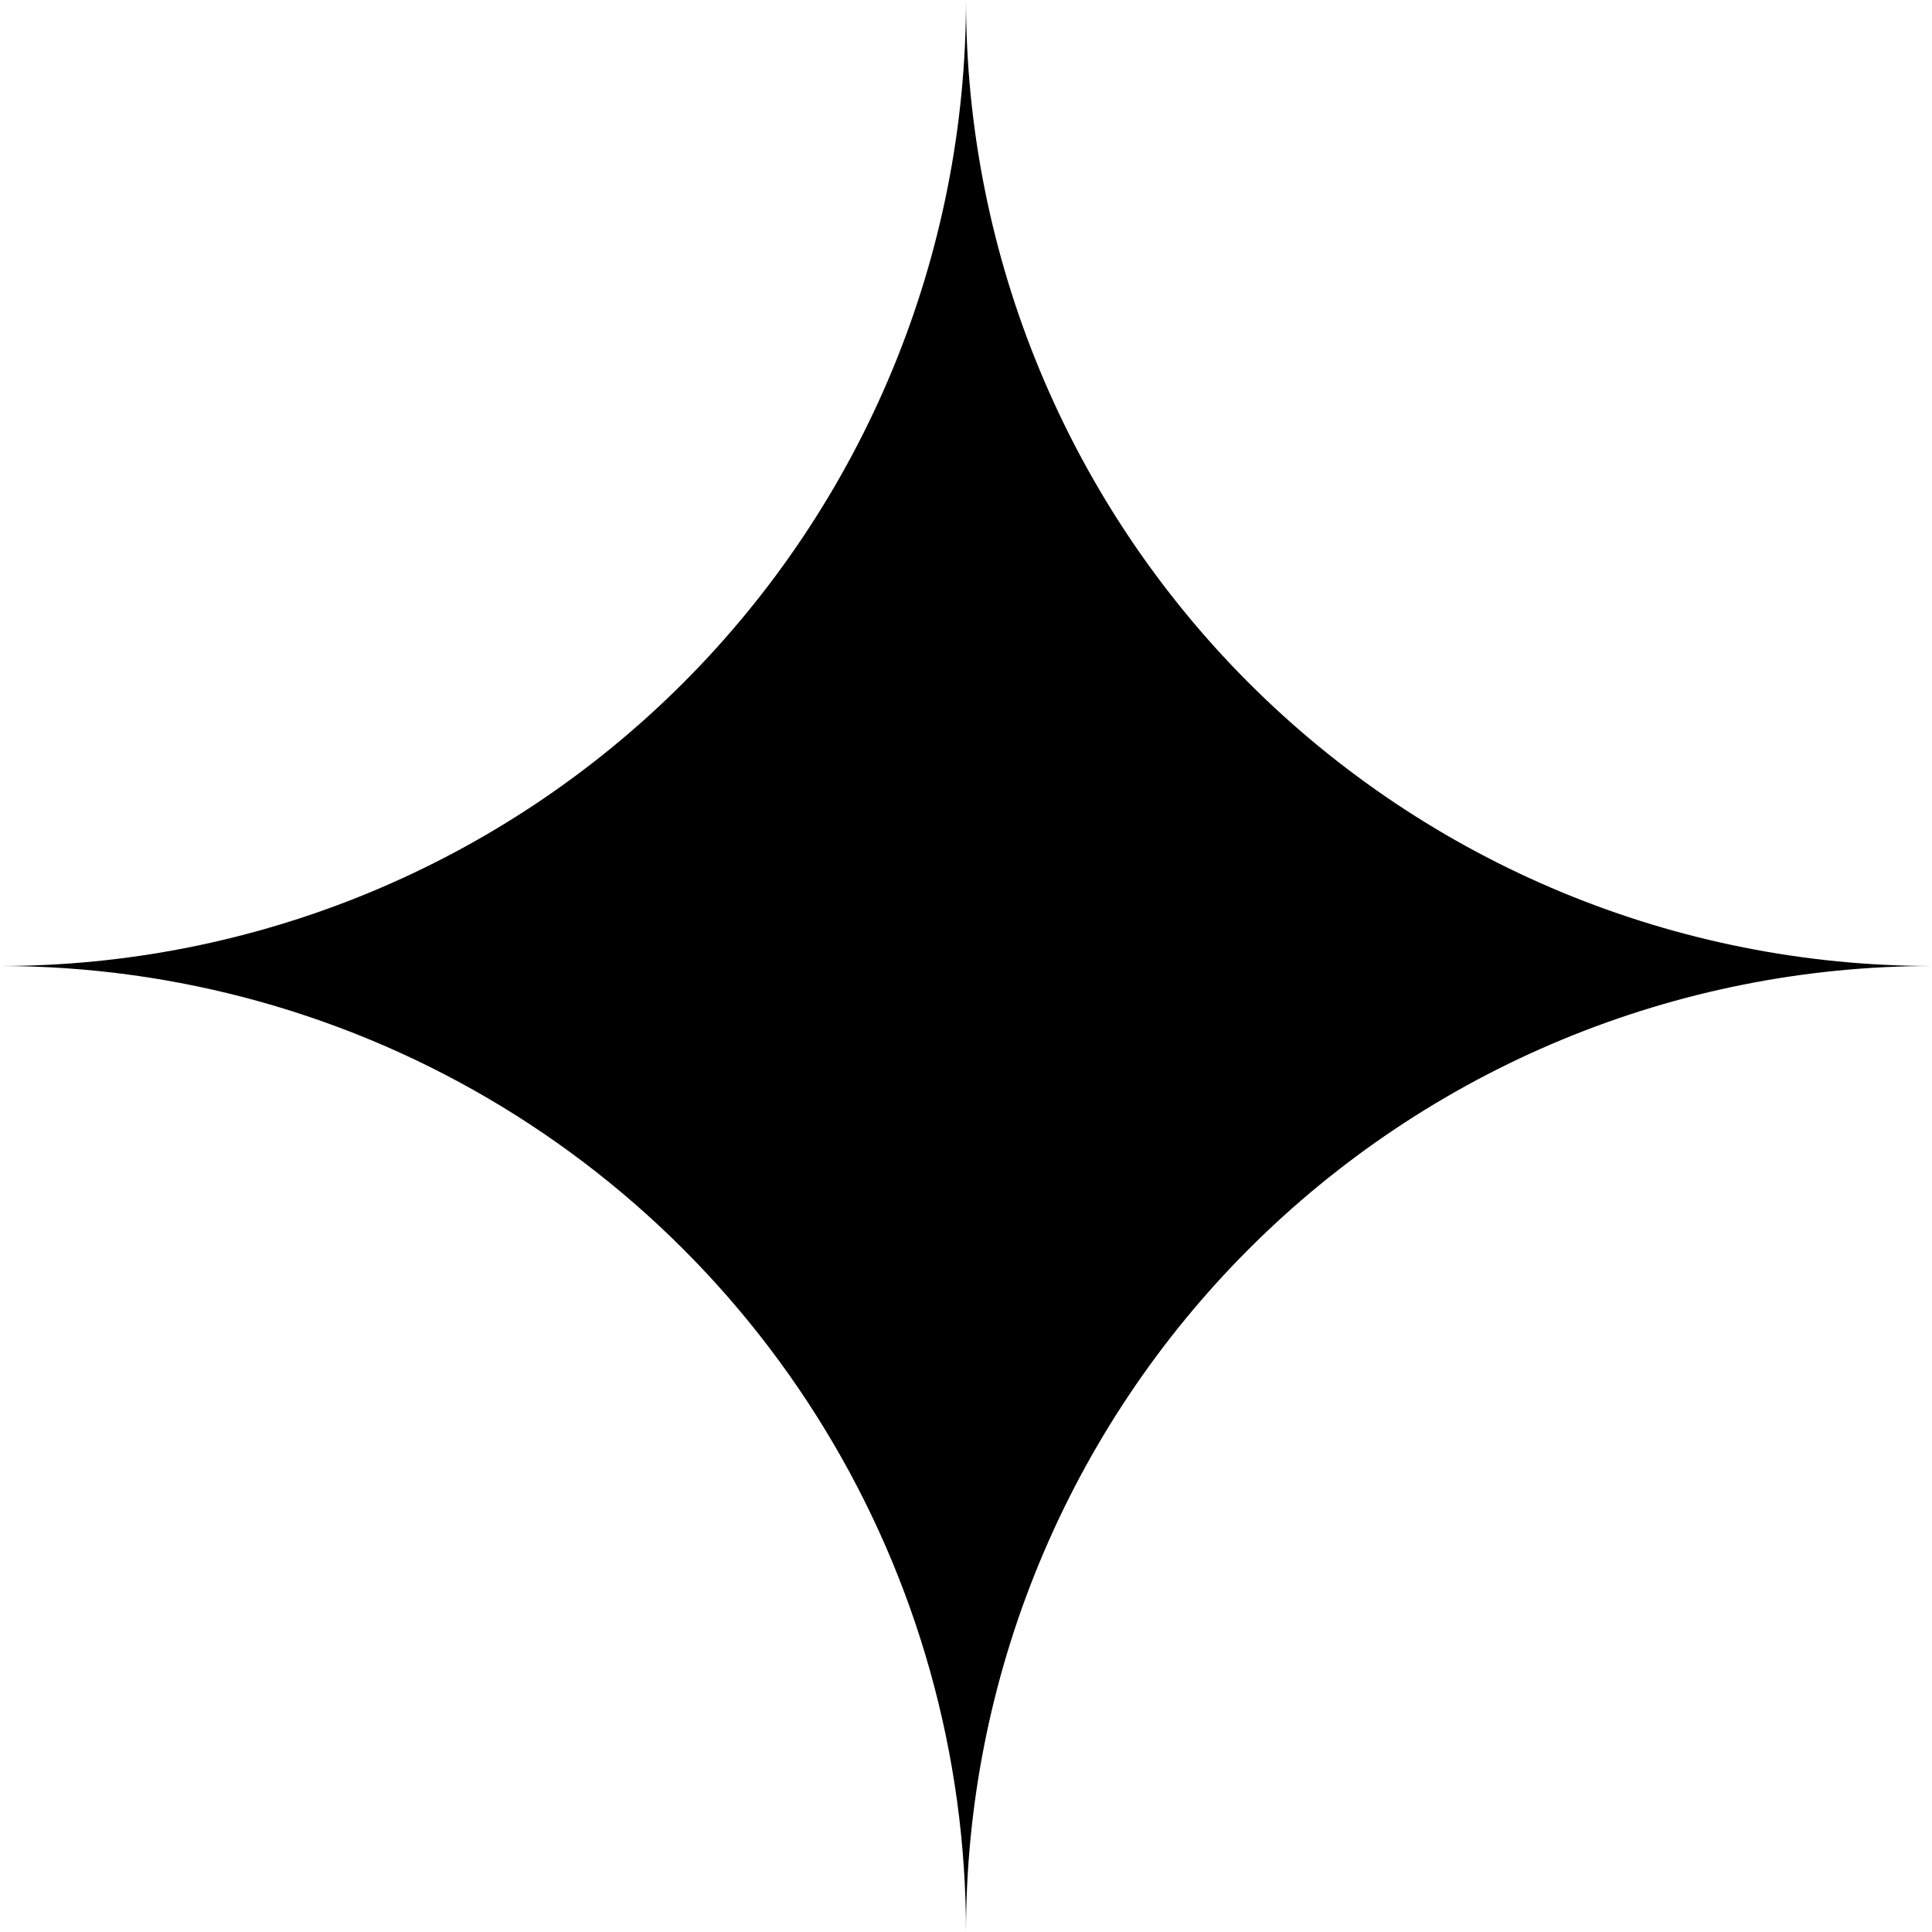
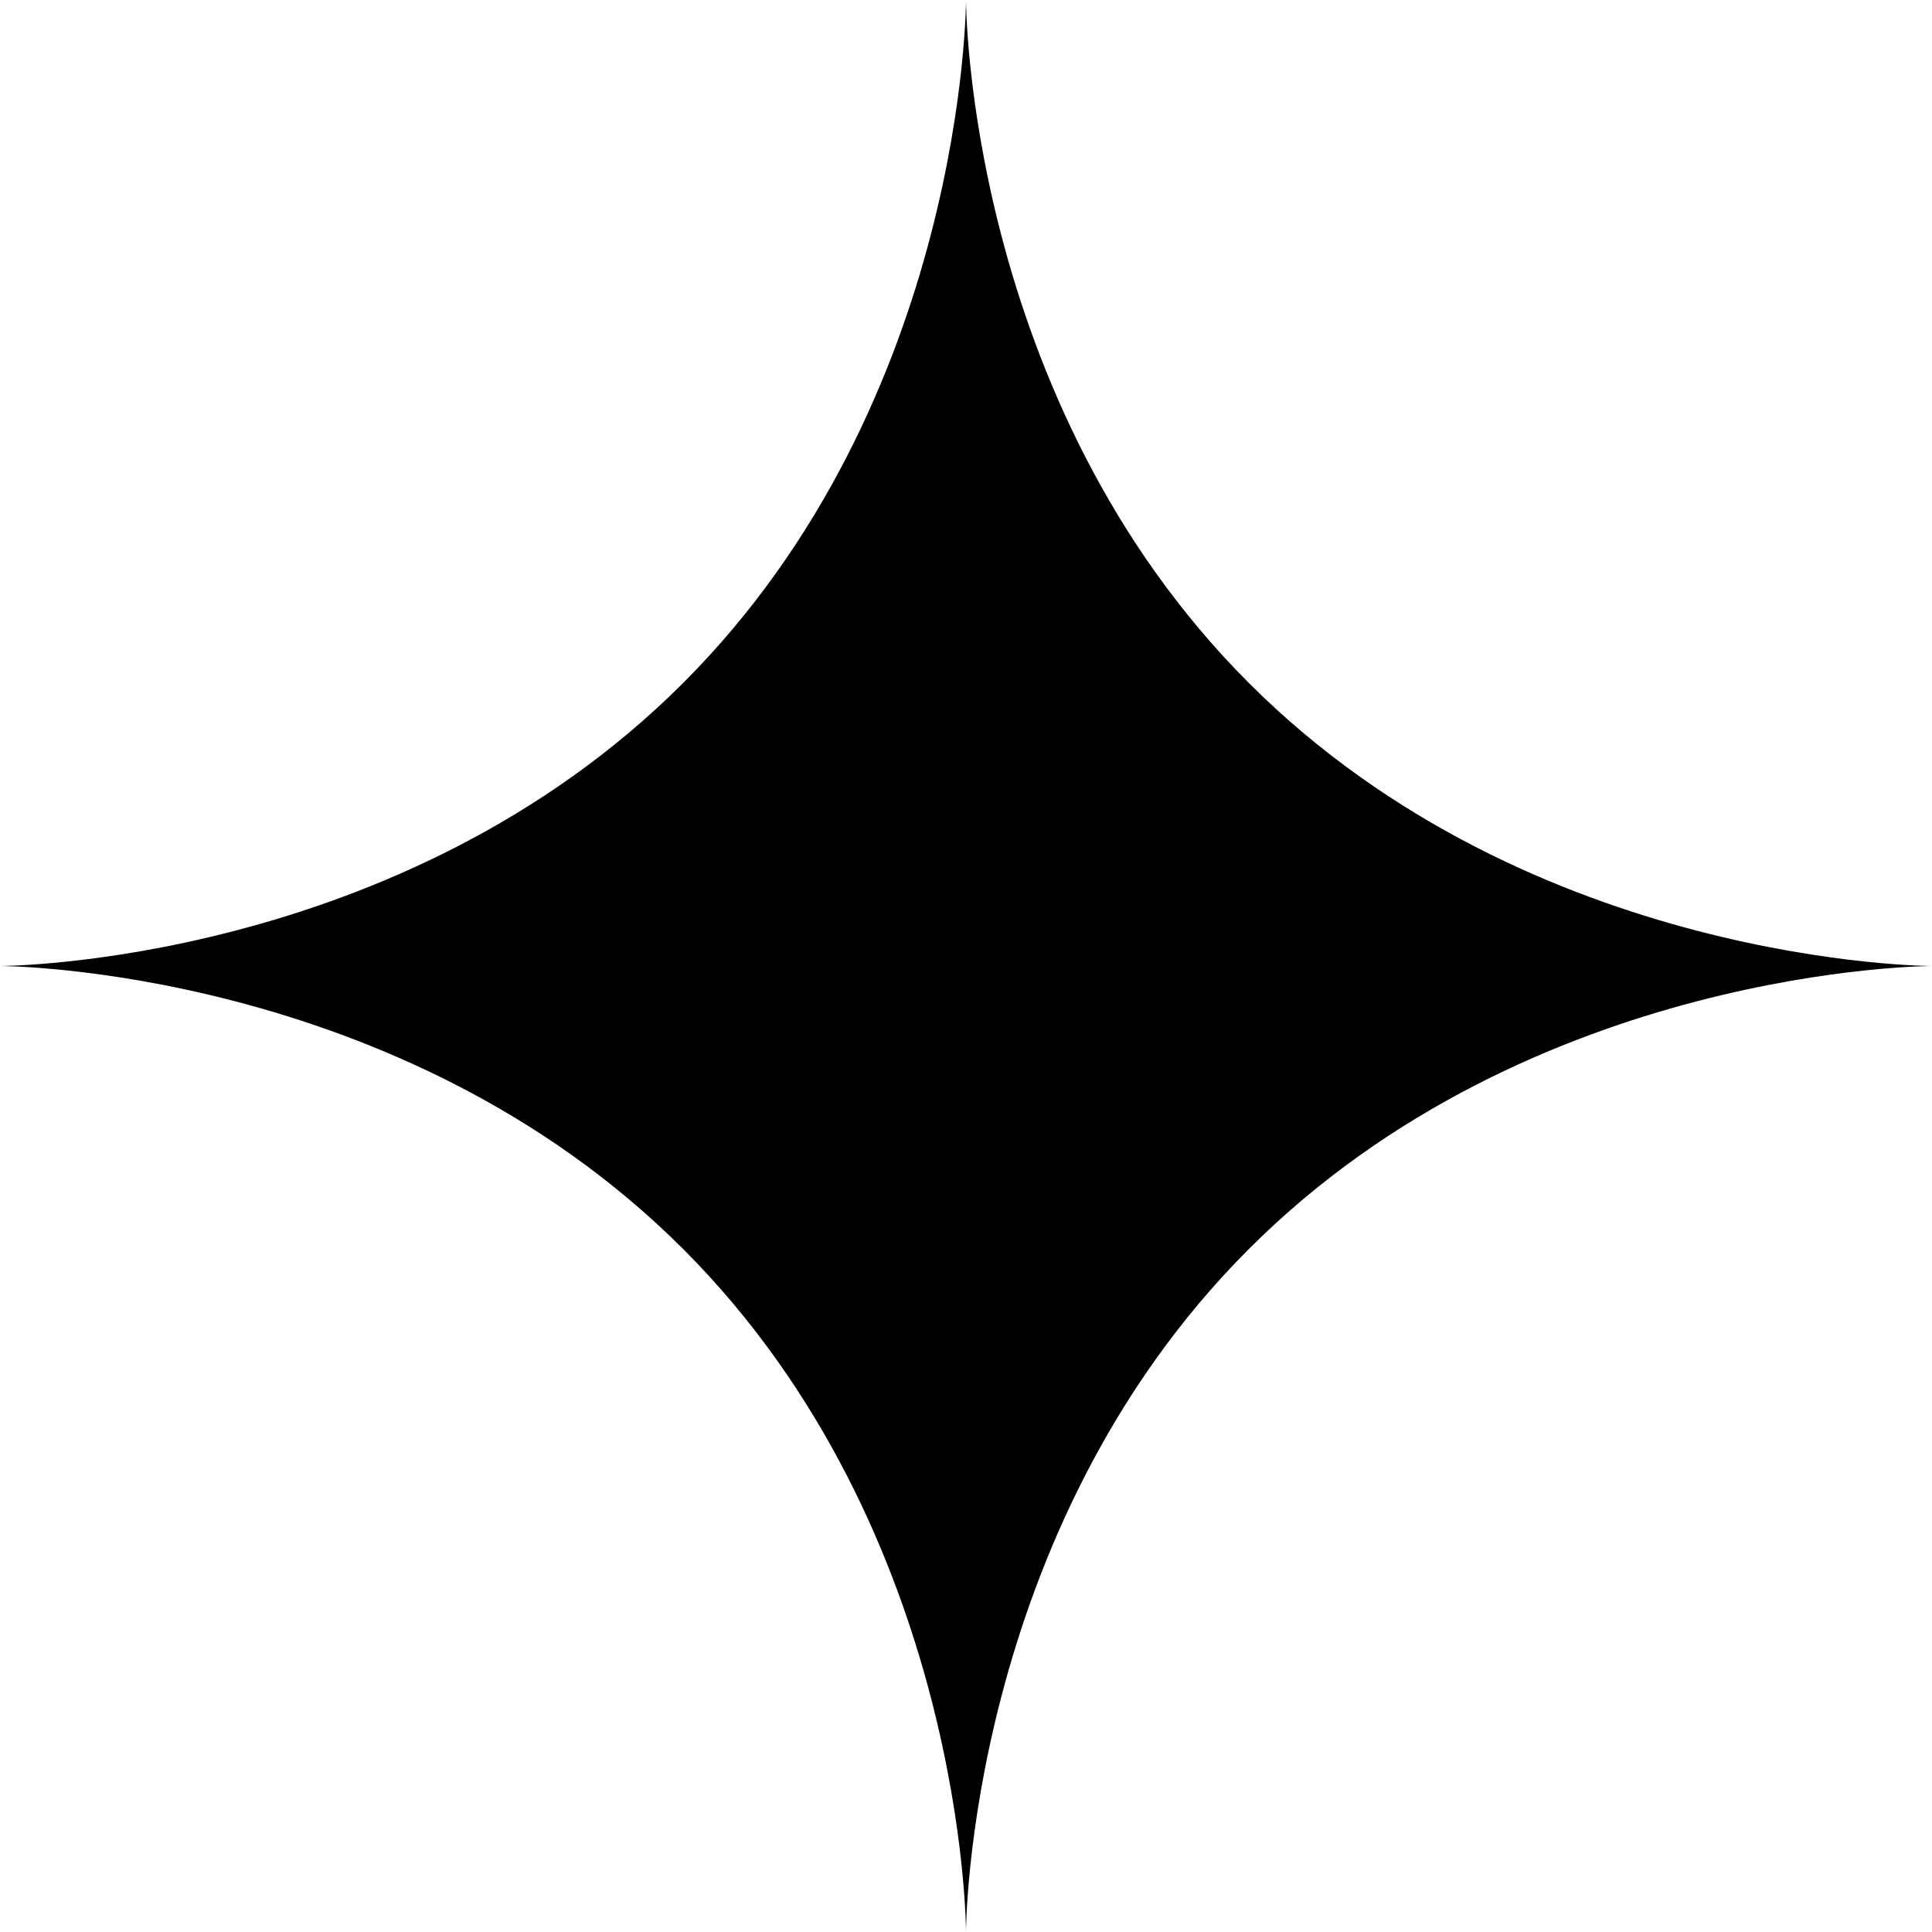
- <svg xmlns="http://www.w3.org/2000/svg" width="1920" height="1920" viewBox="0 0 508 508" version="1.1" id="svg434">
-   <defs id="defs431" />
-   <path d="M 254,0 A 254,254 0 0 1 249.12,49.553 254,254 0 0 1 234.666,97.201 254,254 0 0 1 211.193,141.115 254,254 0 0 1 179.606,179.606 254,254 0 0 1 141.115,211.193 254,254 0 0 1 97.201,234.666 254,254 0 0 1 49.553,249.12 254,254 0 0 1 0,254 a 254,254 0 0 1 17.333,0.592 254,254 0 0 1 17.253,1.774 254,254 0 0 1 17.091,2.947 254,254 0 0 1 16.851,4.106 254,254 0 0 1 16.531,5.247 254,254 0 0 1 16.134,6.362 254,254 0 0 1 15.663,7.449 254,254 0 0 1 15.117,8.501 254,254 0 0 1 14.502,9.512 254,254 0 0 1 13.819,10.48 254,254 0 0 1 13.072,11.399 254,254 0 0 1 12.264,12.264 254,254 0 0 1 11.399,13.072 254,254 0 0 1 10.48,13.819 254,254 0 0 1 9.512,14.502 254,254 0 0 1 8.501,15.117 254,254 0 0 1 7.449,15.663 254,254 0 0 1 6.362,16.134 254,254 0 0 1 5.247,16.531 254,254 0 0 1 4.106,16.851 254,254 0 0 1 2.947,17.091 254,254 0 0 1 1.774,17.253 254,254 0 0 1 0.592,17.333 254,254 0 0 1 4.88,-49.553 254,254 0 0 1 14.454,-47.649 254,254 0 0 1 23.472,-43.914 254,254 0 0 1 31.588,-38.491 254,254 0 0 1 38.491,-31.588 254,254 0 0 1 43.914,-23.472 254,254 0 0 1 47.649,-14.454 254,254 0 0 1 49.553,-4.88 254,254 0 0 1 -49.553,-4.88 A 254,254 0 0 1 410.799,234.666 254,254 0 0 1 366.885,211.193 254,254 0 0 1 328.394,179.606 254,254 0 0 1 296.807,141.115 254,254 0 0 1 273.334,97.201 254,254 0 0 1 258.88,49.553 254,254 0 0 1 254,0 Z" style="display:inline;opacity:1;stroke-width:0;stroke-miterlimit:100;paint-order:markers fill stroke" id="path4" />
+ <svg xmlns="http://www.w3.org/2000/svg" width="1920" height="1920" viewBox="0 0 508 508" version="1.1">
+   <path fill="#000" d="m 254,0 c -1e-5,0.058 -0.021,105.231 -74.395,179.605 C 105.211,254 0,254 0,254 h 254 254 c 0,0 -105.211,2.6e-4 -179.605,-74.395 C 254.021,105.231 254,0.058 254,0 Z M 0,254 c 0,0 105.211,-2.6e-4 179.605,74.395 C 253.979,402.769 254,507.942 254,508 254,507.942 254.021,402.769 328.395,328.395 402.789,254 508,254 508,254 H 254 Z" />
</svg>
